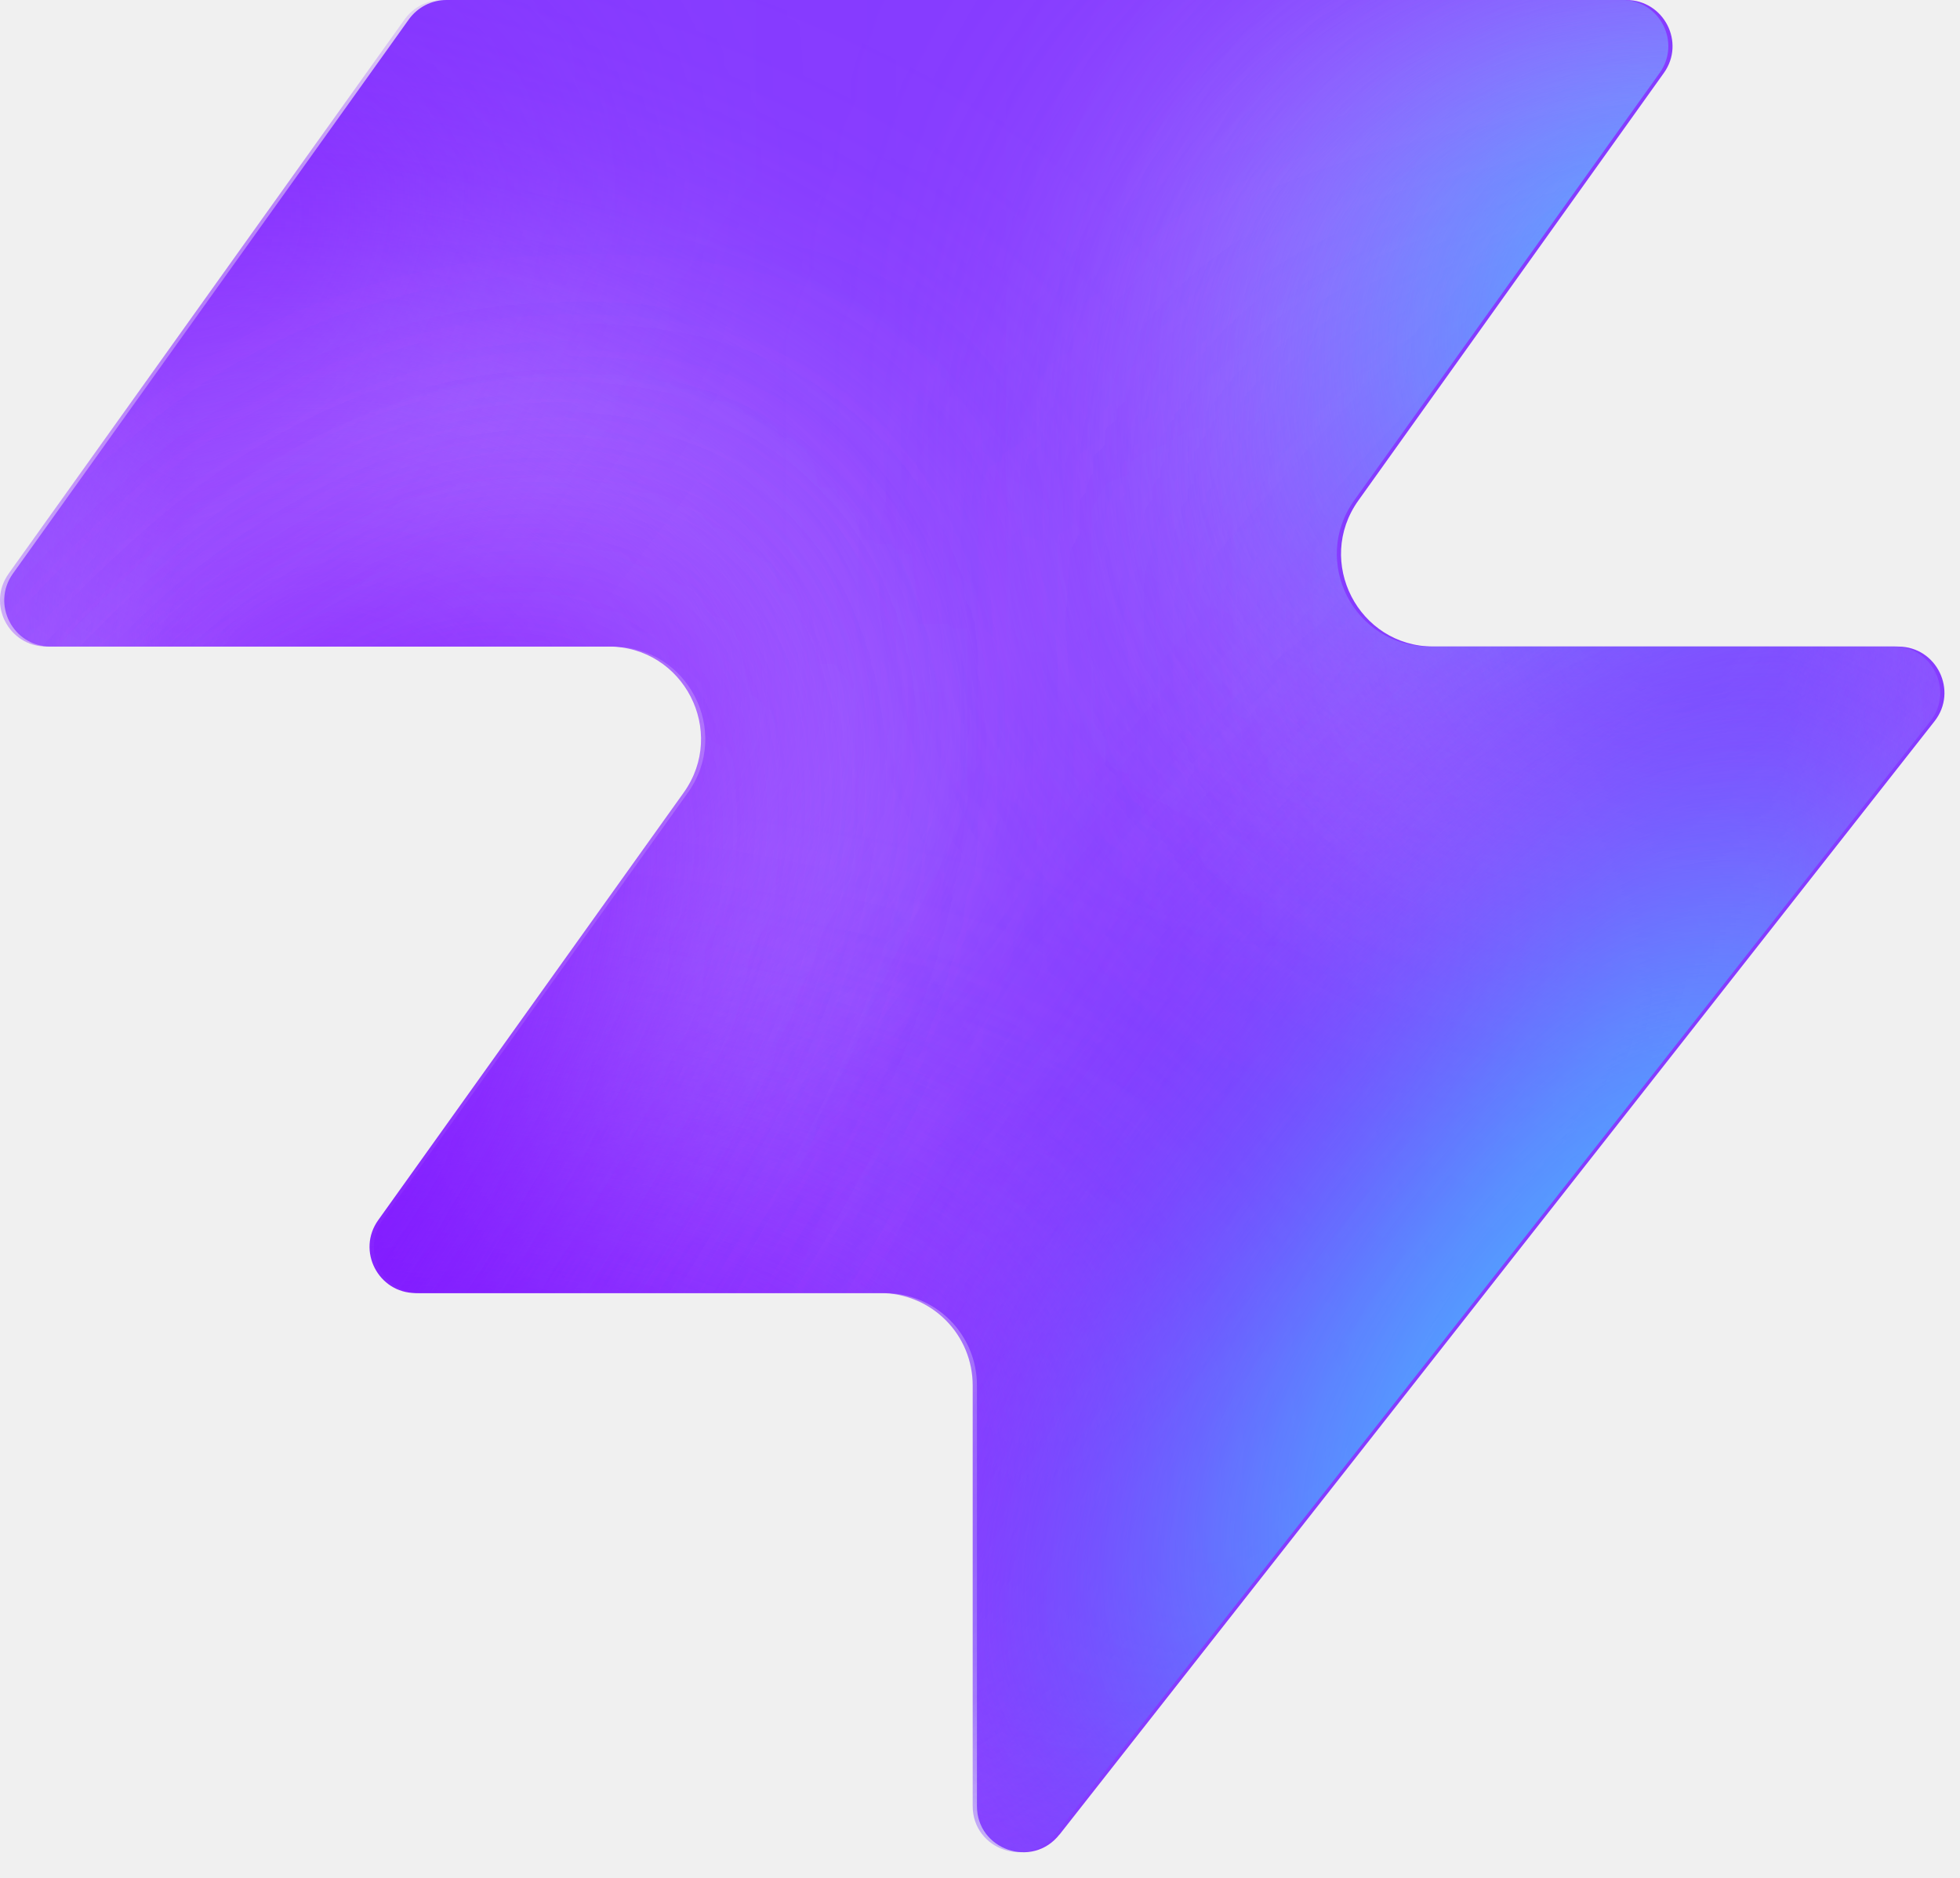
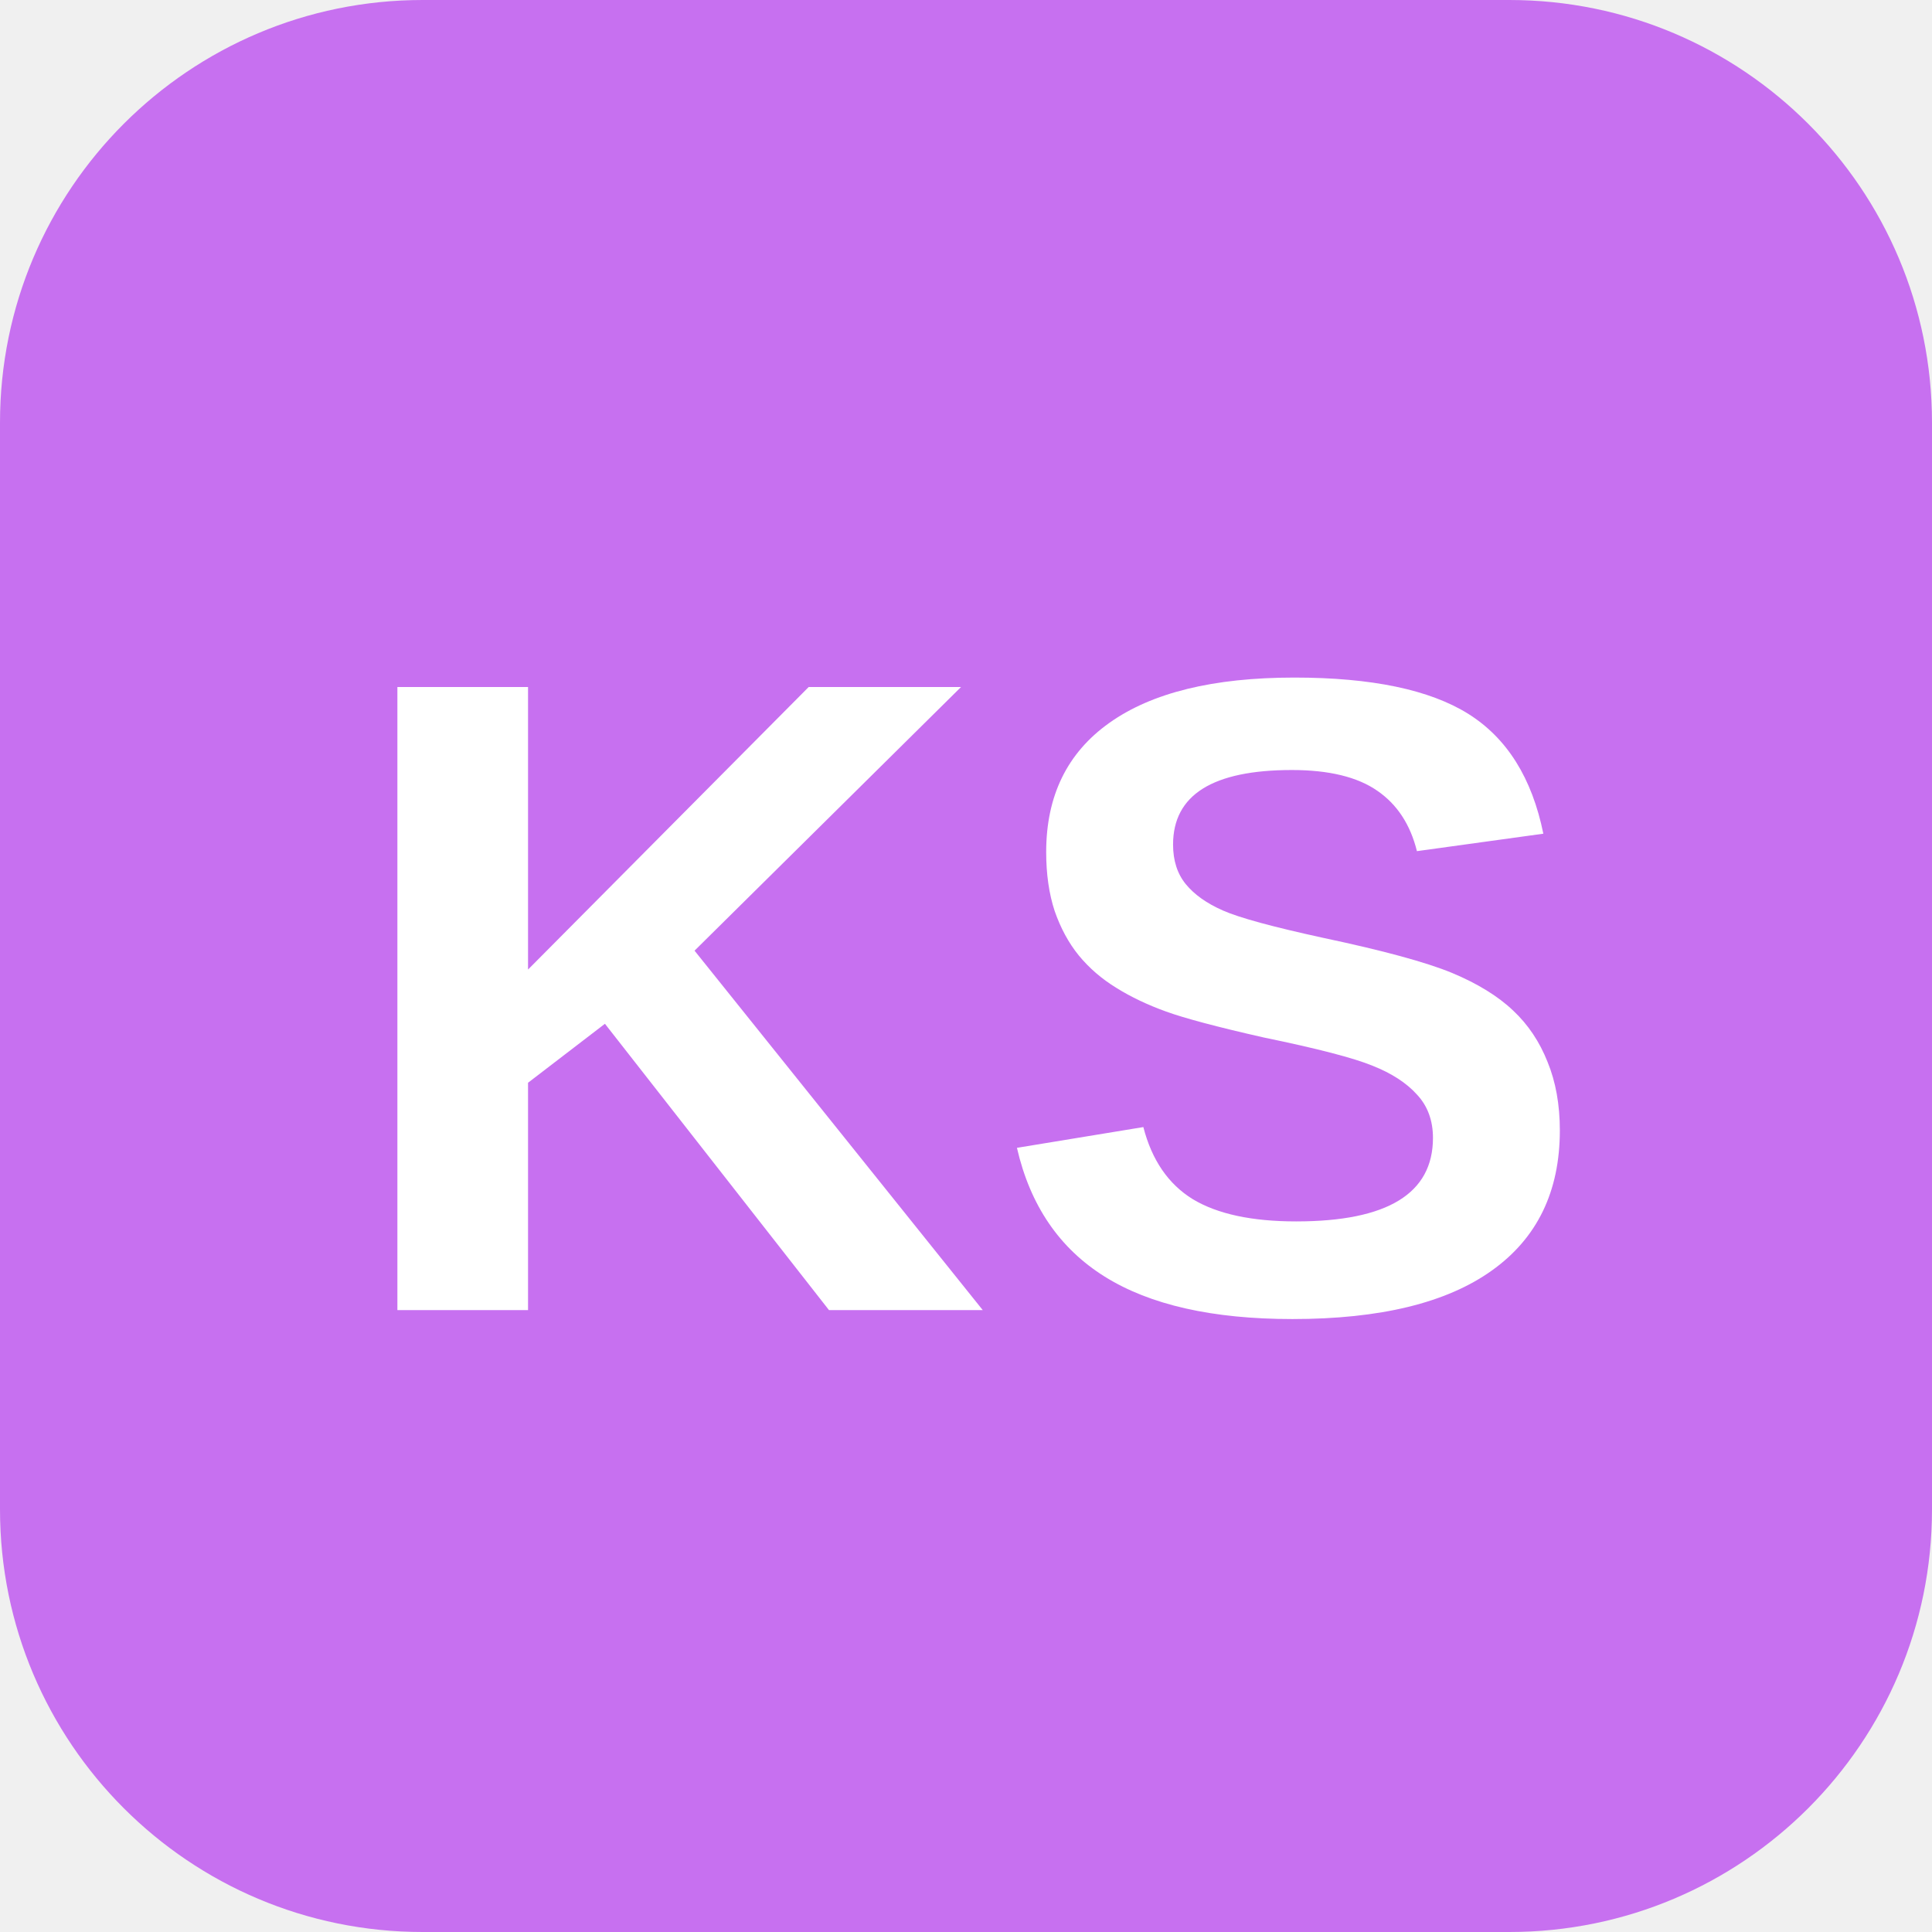
- <svg xmlns="http://www.w3.org/2000/svg" width="48" height="46" fill="none" viewBox="0 0 48 46">
-   <path fill="#863bff" d="M25.946 44.938c-.664.845-2.021.375-2.021-.698V33.937a2.26 2.26 0 0 0-2.262-2.262H10.287c-.92 0-1.456-1.04-.92-1.788l7.48-10.471c1.07-1.497 0-3.578-1.842-3.578H1.237c-.92 0-1.456-1.04-.92-1.788L10.013.474c.214-.297.556-.474.92-.474h28.894c.92 0 1.456 1.04.92 1.788l-7.48 10.471c-1.07 1.498 0 3.579 1.842 3.579h11.377c.943 0 1.473 1.088.89 1.83L25.947 44.94z" style="fill:#863bff;fill:color(display-p3 .525 .23 1);fill-opacity:1" />
-   <mask id="a" width="48" height="46" x="0" y="0" maskUnits="userSpaceOnUse" style="mask-type:alpha">
-     <path fill="#000" d="M25.842 44.938c-.664.844-2.021.375-2.021-.698V33.937a2.26 2.26 0 0 0-2.262-2.262H10.183c-.92 0-1.456-1.04-.92-1.788l7.48-10.471c1.07-1.498 0-3.579-1.842-3.579H1.133c-.92 0-1.456-1.04-.92-1.787L9.91.473c.214-.297.556-.474.92-.474h28.894c.92 0 1.456 1.04.92 1.788l-7.48 10.471c-1.07 1.498 0 3.578 1.842 3.578h11.377c.943 0 1.473 1.088.89 1.832L25.843 44.94z" style="fill:#000;fill-opacity:1" />
-   </mask>
-   <g mask="url(#a)">
-     <g filter="url(#b)">
-       <ellipse cx="5.508" cy="14.704" fill="#ede6ff" rx="5.508" ry="14.704" style="fill:#ede6ff;fill:color(display-p3 .927 .903 1);fill-opacity:1" transform="matrix(.00324 1 1 -.00324 -4.47 31.516)" />
-     </g>
-     <g filter="url(#c)">
-       <ellipse cx="10.399" cy="29.851" fill="#ede6ff" rx="10.399" ry="29.851" style="fill:#ede6ff;fill:color(display-p3 .927 .903 1);fill-opacity:1" transform="matrix(.00324 1 1 -.00324 -39.328 7.883)" />
-     </g>
-     <g filter="url(#d)">
-       <ellipse cx="5.508" cy="30.487" fill="#7e14ff" rx="5.508" ry="30.487" style="fill:#7e14ff;fill:color(display-p3 .492 .077 1);fill-opacity:1" transform="rotate(89.814 -25.913 -14.639)scale(1 -1)" />
-     </g>
-     <g filter="url(#e)">
-       <ellipse cx="5.508" cy="30.599" fill="#7e14ff" rx="5.508" ry="30.599" style="fill:#7e14ff;fill:color(display-p3 .492 .077 1);fill-opacity:1" transform="rotate(89.814 -32.644 -3.334)scale(1 -1)" />
-     </g>
-     <g filter="url(#f)">
-       <ellipse cx="5.508" cy="30.599" fill="#7e14ff" rx="5.508" ry="30.599" style="fill:#7e14ff;fill:color(display-p3 .492 .077 1);fill-opacity:1" transform="matrix(.00324 1 1 -.00324 -34.34 30.47)" />
-     </g>
-     <g filter="url(#g)">
-       <ellipse cx="14.072" cy="22.078" fill="#ede6ff" rx="14.072" ry="22.078" style="fill:#ede6ff;fill:color(display-p3 .927 .903 1);fill-opacity:1" transform="rotate(93.35 24.506 48.493)scale(-1 1)" />
-     </g>
-     <g filter="url(#h)">
-       <ellipse cx="3.47" cy="21.501" fill="#7e14ff" rx="3.47" ry="21.501" style="fill:#7e14ff;fill:color(display-p3 .492 .077 1);fill-opacity:1" transform="rotate(89.009 28.708 47.59)scale(-1 1)" />
-     </g>
-     <g filter="url(#i)">
-       <ellipse cx="3.47" cy="21.501" fill="#7e14ff" rx="3.47" ry="21.501" style="fill:#7e14ff;fill:color(display-p3 .492 .077 1);fill-opacity:1" transform="rotate(89.009 28.708 47.59)scale(-1 1)" />
-     </g>
-     <g filter="url(#j)">
-       <ellipse cx=".387" cy="8.972" fill="#7e14ff" rx="4.407" ry="29.108" style="fill:#7e14ff;fill:color(display-p3 .492 .077 1);fill-opacity:1" transform="rotate(39.51 .387 8.972)" />
-     </g>
-     <g filter="url(#k)">
-       <ellipse cx="47.523" cy="-6.092" fill="#7e14ff" rx="4.407" ry="29.108" style="fill:#7e14ff;fill:color(display-p3 .492 .077 1);fill-opacity:1" transform="rotate(37.892 47.523 -6.092)" />
-     </g>
-     <g filter="url(#l)">
-       <ellipse cx="41.412" cy="6.333" fill="#47bfff" rx="5.971" ry="9.665" style="fill:#47bfff;fill:color(display-p3 .28 .748 1);fill-opacity:1" transform="rotate(37.892 41.412 6.333)" />
-     </g>
-     <g filter="url(#m)">
-       <ellipse cx="-1.879" cy="38.332" fill="#7e14ff" rx="4.407" ry="29.108" style="fill:#7e14ff;fill:color(display-p3 .492 .077 1);fill-opacity:1" transform="rotate(37.892 -1.88 38.332)" />
-     </g>
-     <g filter="url(#n)">
-       <ellipse cx="-1.879" cy="38.332" fill="#7e14ff" rx="4.407" ry="29.108" style="fill:#7e14ff;fill:color(display-p3 .492 .077 1);fill-opacity:1" transform="rotate(37.892 -1.88 38.332)" />
-     </g>
-     <g filter="url(#o)">
-       <ellipse cx="35.651" cy="29.907" fill="#7e14ff" rx="4.407" ry="29.108" style="fill:#7e14ff;fill:color(display-p3 .492 .077 1);fill-opacity:1" transform="rotate(37.892 35.651 29.907)" />
-     </g>
-     <g filter="url(#p)">
-       <ellipse cx="38.418" cy="32.4" fill="#47bfff" rx="5.971" ry="15.297" style="fill:#47bfff;fill:color(display-p3 .28 .748 1);fill-opacity:1" transform="rotate(37.892 38.418 32.4)" />
-     </g>
-   </g>
-   <defs>
-     <filter id="b" width="60.045" height="41.654" x="-19.77" y="16.149" color-interpolation-filters="sRGB" filterUnits="userSpaceOnUse">
-       <feFlood flood-opacity="0" result="BackgroundImageFix" />
-       <feBlend in="SourceGraphic" in2="BackgroundImageFix" result="shape" />
-       <feGaussianBlur result="effect1_foregroundBlur_2002_17158" stdDeviation="7.659" />
-     </filter>
-     <filter id="c" width="90.34" height="51.437" x="-54.613" y="-7.533" color-interpolation-filters="sRGB" filterUnits="userSpaceOnUse">
-       <feFlood flood-opacity="0" result="BackgroundImageFix" />
-       <feBlend in="SourceGraphic" in2="BackgroundImageFix" result="shape" />
-       <feGaussianBlur result="effect1_foregroundBlur_2002_17158" stdDeviation="7.659" />
-     </filter>
-     <filter id="d" width="79.355" height="29.4" x="-49.64" y="2.03" color-interpolation-filters="sRGB" filterUnits="userSpaceOnUse">
-       <feFlood flood-opacity="0" result="BackgroundImageFix" />
-       <feBlend in="SourceGraphic" in2="BackgroundImageFix" result="shape" />
-       <feGaussianBlur result="effect1_foregroundBlur_2002_17158" stdDeviation="4.596" />
-     </filter>
-     <filter id="e" width="79.579" height="29.4" x="-45.045" y="20.029" color-interpolation-filters="sRGB" filterUnits="userSpaceOnUse">
-       <feFlood flood-opacity="0" result="BackgroundImageFix" />
-       <feBlend in="SourceGraphic" in2="BackgroundImageFix" result="shape" />
-       <feGaussianBlur result="effect1_foregroundBlur_2002_17158" stdDeviation="4.596" />
-     </filter>
-     <filter id="f" width="79.579" height="29.4" x="-43.513" y="21.178" color-interpolation-filters="sRGB" filterUnits="userSpaceOnUse">
-       <feFlood flood-opacity="0" result="BackgroundImageFix" />
-       <feBlend in="SourceGraphic" in2="BackgroundImageFix" result="shape" />
-       <feGaussianBlur result="effect1_foregroundBlur_2002_17158" stdDeviation="4.596" />
-     </filter>
-     <filter id="g" width="74.749" height="58.852" x="15.756" y="-17.901" color-interpolation-filters="sRGB" filterUnits="userSpaceOnUse">
-       <feFlood flood-opacity="0" result="BackgroundImageFix" />
-       <feBlend in="SourceGraphic" in2="BackgroundImageFix" result="shape" />
-       <feGaussianBlur result="effect1_foregroundBlur_2002_17158" stdDeviation="7.659" />
-     </filter>
-     <filter id="h" width="61.377" height="25.362" x="23.548" y="2.284" color-interpolation-filters="sRGB" filterUnits="userSpaceOnUse">
-       <feFlood flood-opacity="0" result="BackgroundImageFix" />
-       <feBlend in="SourceGraphic" in2="BackgroundImageFix" result="shape" />
-       <feGaussianBlur result="effect1_foregroundBlur_2002_17158" stdDeviation="4.596" />
-     </filter>
-     <filter id="i" width="61.377" height="25.362" x="23.548" y="2.284" color-interpolation-filters="sRGB" filterUnits="userSpaceOnUse">
-       <feFlood flood-opacity="0" result="BackgroundImageFix" />
-       <feBlend in="SourceGraphic" in2="BackgroundImageFix" result="shape" />
-       <feGaussianBlur result="effect1_foregroundBlur_2002_17158" stdDeviation="4.596" />
-     </filter>
-     <filter id="j" width="56.045" height="63.649" x="-27.636" y="-22.853" color-interpolation-filters="sRGB" filterUnits="userSpaceOnUse">
-       <feFlood flood-opacity="0" result="BackgroundImageFix" />
-       <feBlend in="SourceGraphic" in2="BackgroundImageFix" result="shape" />
-       <feGaussianBlur result="effect1_foregroundBlur_2002_17158" stdDeviation="4.596" />
-     </filter>
-     <filter id="k" width="54.814" height="64.646" x="20.116" y="-38.415" color-interpolation-filters="sRGB" filterUnits="userSpaceOnUse">
-       <feFlood flood-opacity="0" result="BackgroundImageFix" />
-       <feBlend in="SourceGraphic" in2="BackgroundImageFix" result="shape" />
-       <feGaussianBlur result="effect1_foregroundBlur_2002_17158" stdDeviation="4.596" />
-     </filter>
-     <filter id="l" width="33.541" height="35.313" x="24.641" y="-11.323" color-interpolation-filters="sRGB" filterUnits="userSpaceOnUse">
-       <feFlood flood-opacity="0" result="BackgroundImageFix" />
-       <feBlend in="SourceGraphic" in2="BackgroundImageFix" result="shape" />
-       <feGaussianBlur result="effect1_foregroundBlur_2002_17158" stdDeviation="4.596" />
-     </filter>
-     <filter id="m" width="54.814" height="64.646" x="-29.286" y="6.009" color-interpolation-filters="sRGB" filterUnits="userSpaceOnUse">
-       <feFlood flood-opacity="0" result="BackgroundImageFix" />
-       <feBlend in="SourceGraphic" in2="BackgroundImageFix" result="shape" />
-       <feGaussianBlur result="effect1_foregroundBlur_2002_17158" stdDeviation="4.596" />
-     </filter>
-     <filter id="n" width="54.814" height="64.646" x="-29.286" y="6.009" color-interpolation-filters="sRGB" filterUnits="userSpaceOnUse">
-       <feFlood flood-opacity="0" result="BackgroundImageFix" />
-       <feBlend in="SourceGraphic" in2="BackgroundImageFix" result="shape" />
-       <feGaussianBlur result="effect1_foregroundBlur_2002_17158" stdDeviation="4.596" />
-     </filter>
-     <filter id="o" width="54.814" height="64.646" x="8.244" y="-2.416" color-interpolation-filters="sRGB" filterUnits="userSpaceOnUse">
-       <feFlood flood-opacity="0" result="BackgroundImageFix" />
-       <feBlend in="SourceGraphic" in2="BackgroundImageFix" result="shape" />
-       <feGaussianBlur result="effect1_foregroundBlur_2002_17158" stdDeviation="4.596" />
-     </filter>
-     <filter id="p" width="39.409" height="43.623" x="18.713" y="10.588" color-interpolation-filters="sRGB" filterUnits="userSpaceOnUse">
-       <feFlood flood-opacity="0" result="BackgroundImageFix" />
-       <feBlend in="SourceGraphic" in2="BackgroundImageFix" result="shape" />
-       <feGaussianBlur result="effect1_foregroundBlur_2002_17158" stdDeviation="4.596" />
-     </filter>
-   </defs>
+ <svg xmlns="http://www.w3.org/2000/svg" viewBox="0 0 64 64">
+   <rect width="64" height="64" rx="14" fill="#c770f0" />
+   <text x="32" y="33" fill="#ffffff" font-family="Poppins, Arial, sans-serif" font-weight="700" font-size="30" text-anchor="middle" dominant-baseline="central">KS</text>
</svg>
